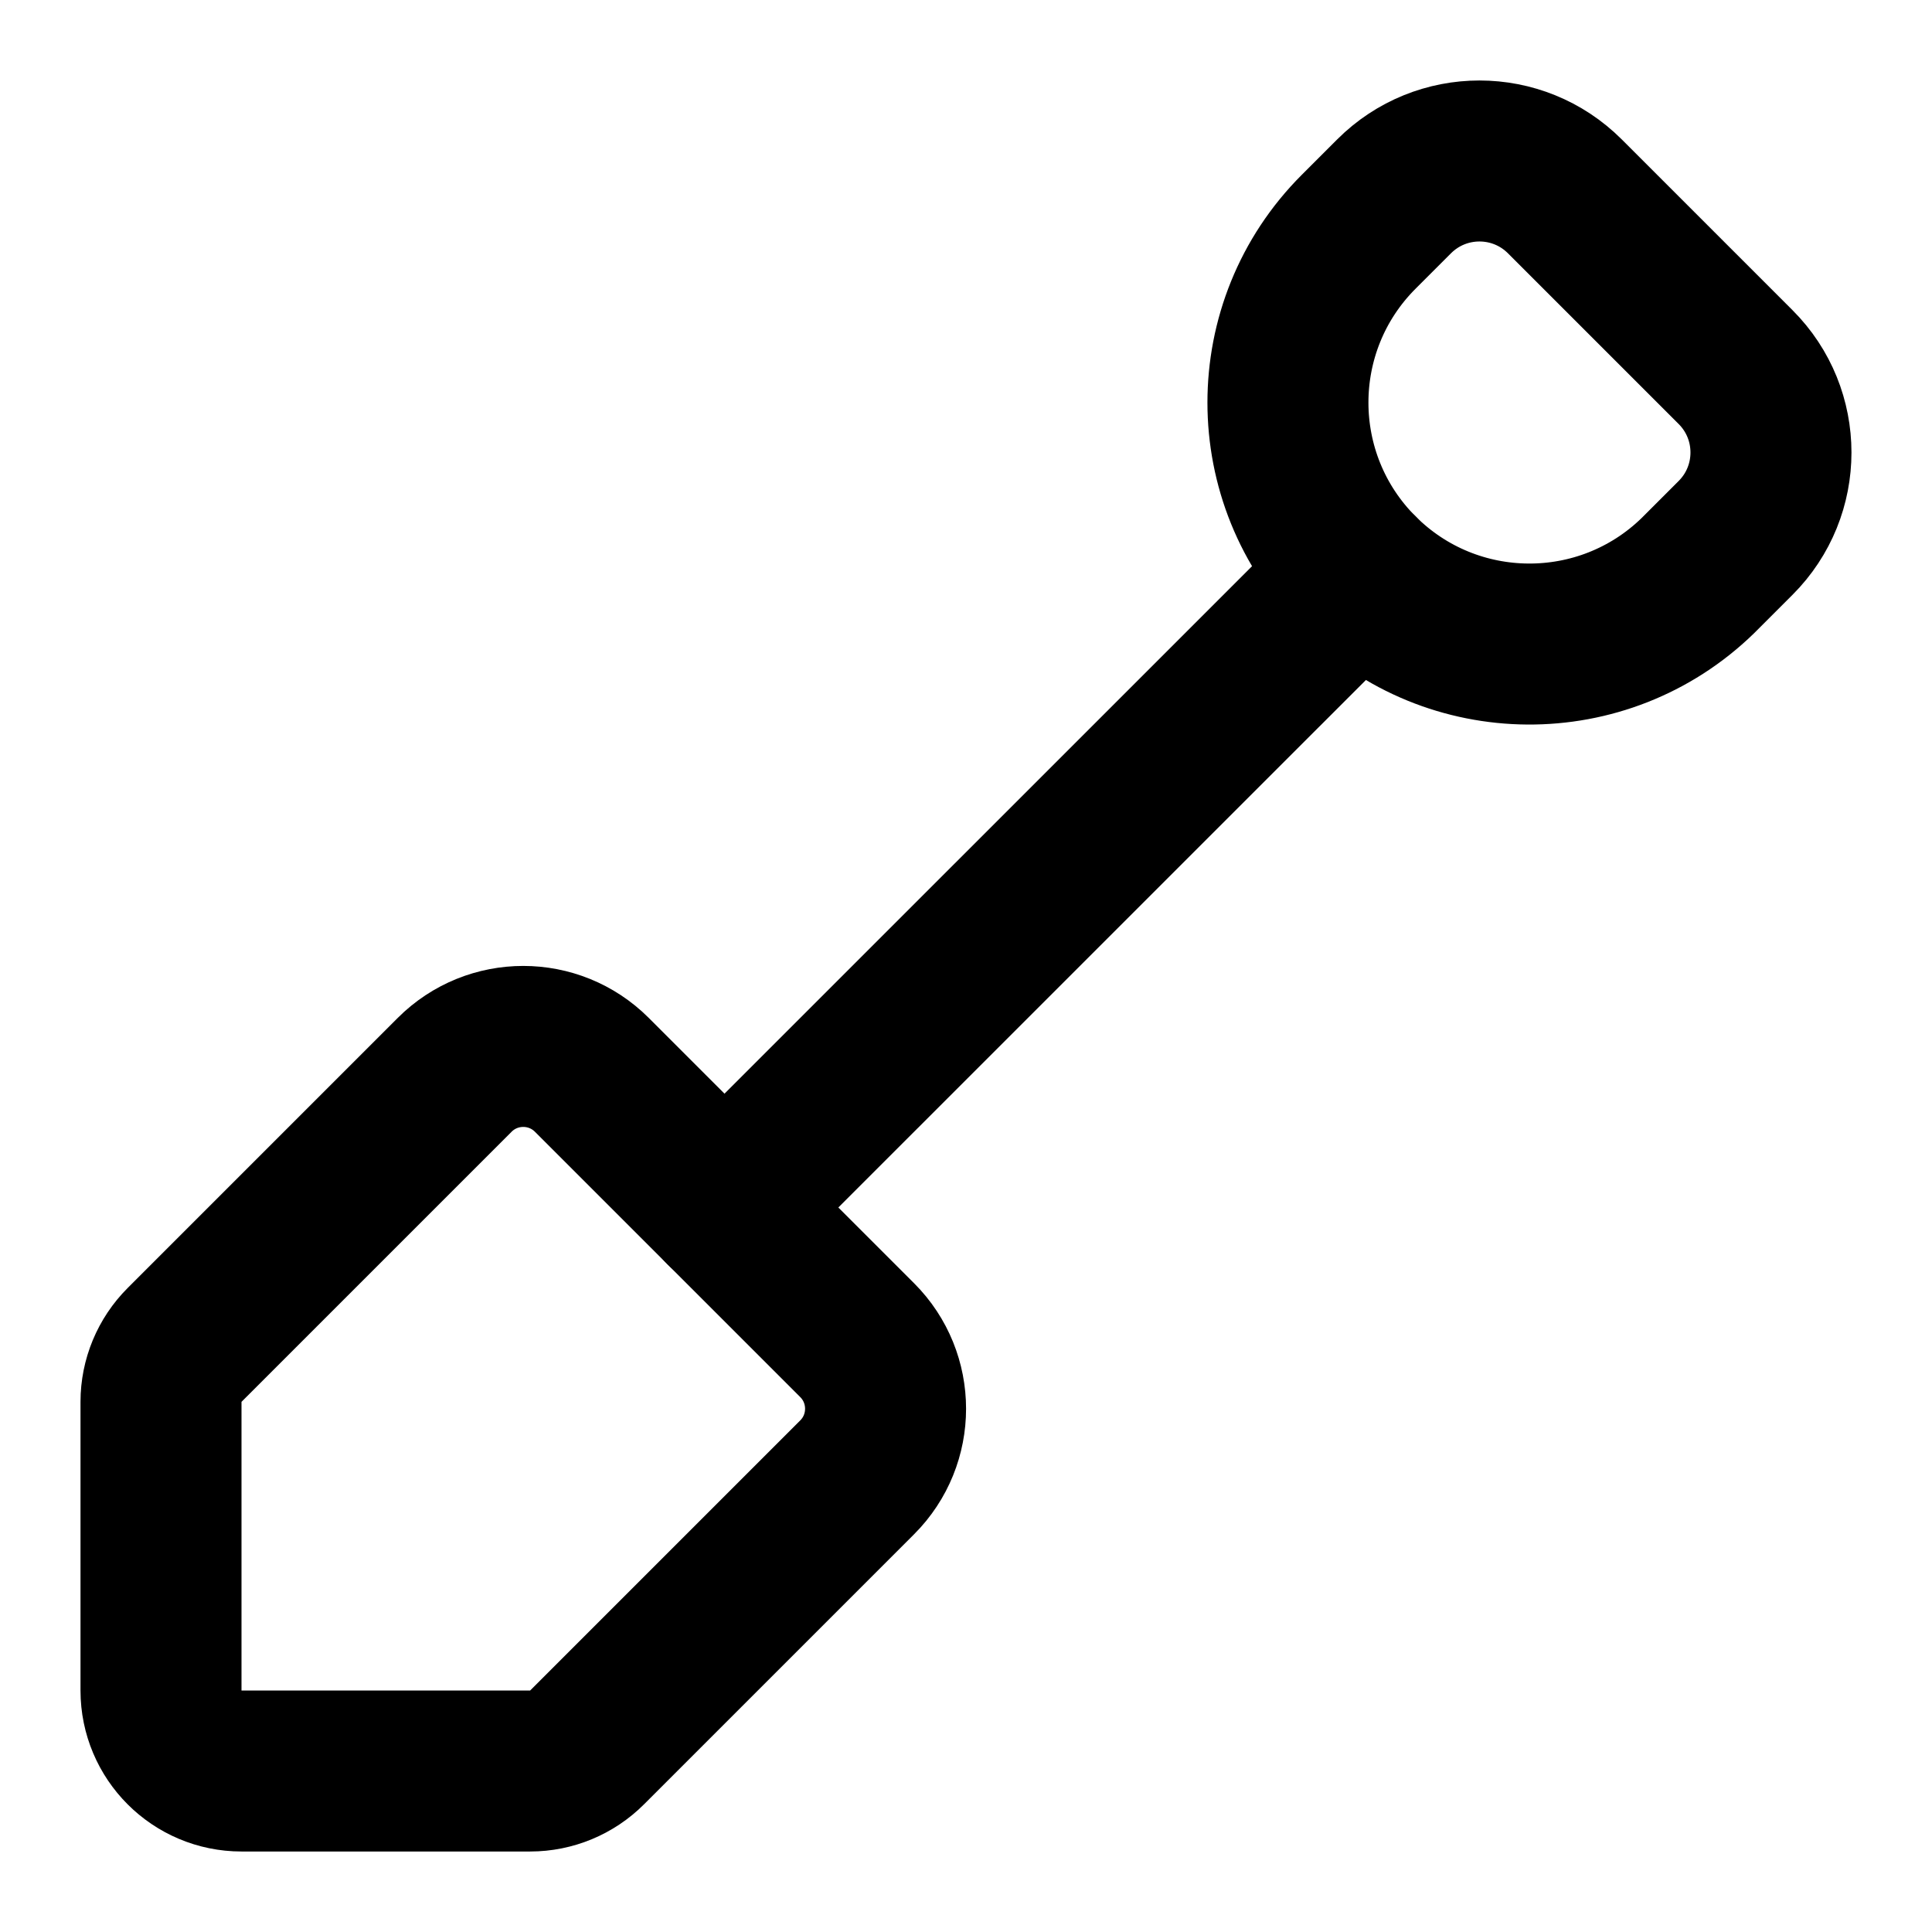
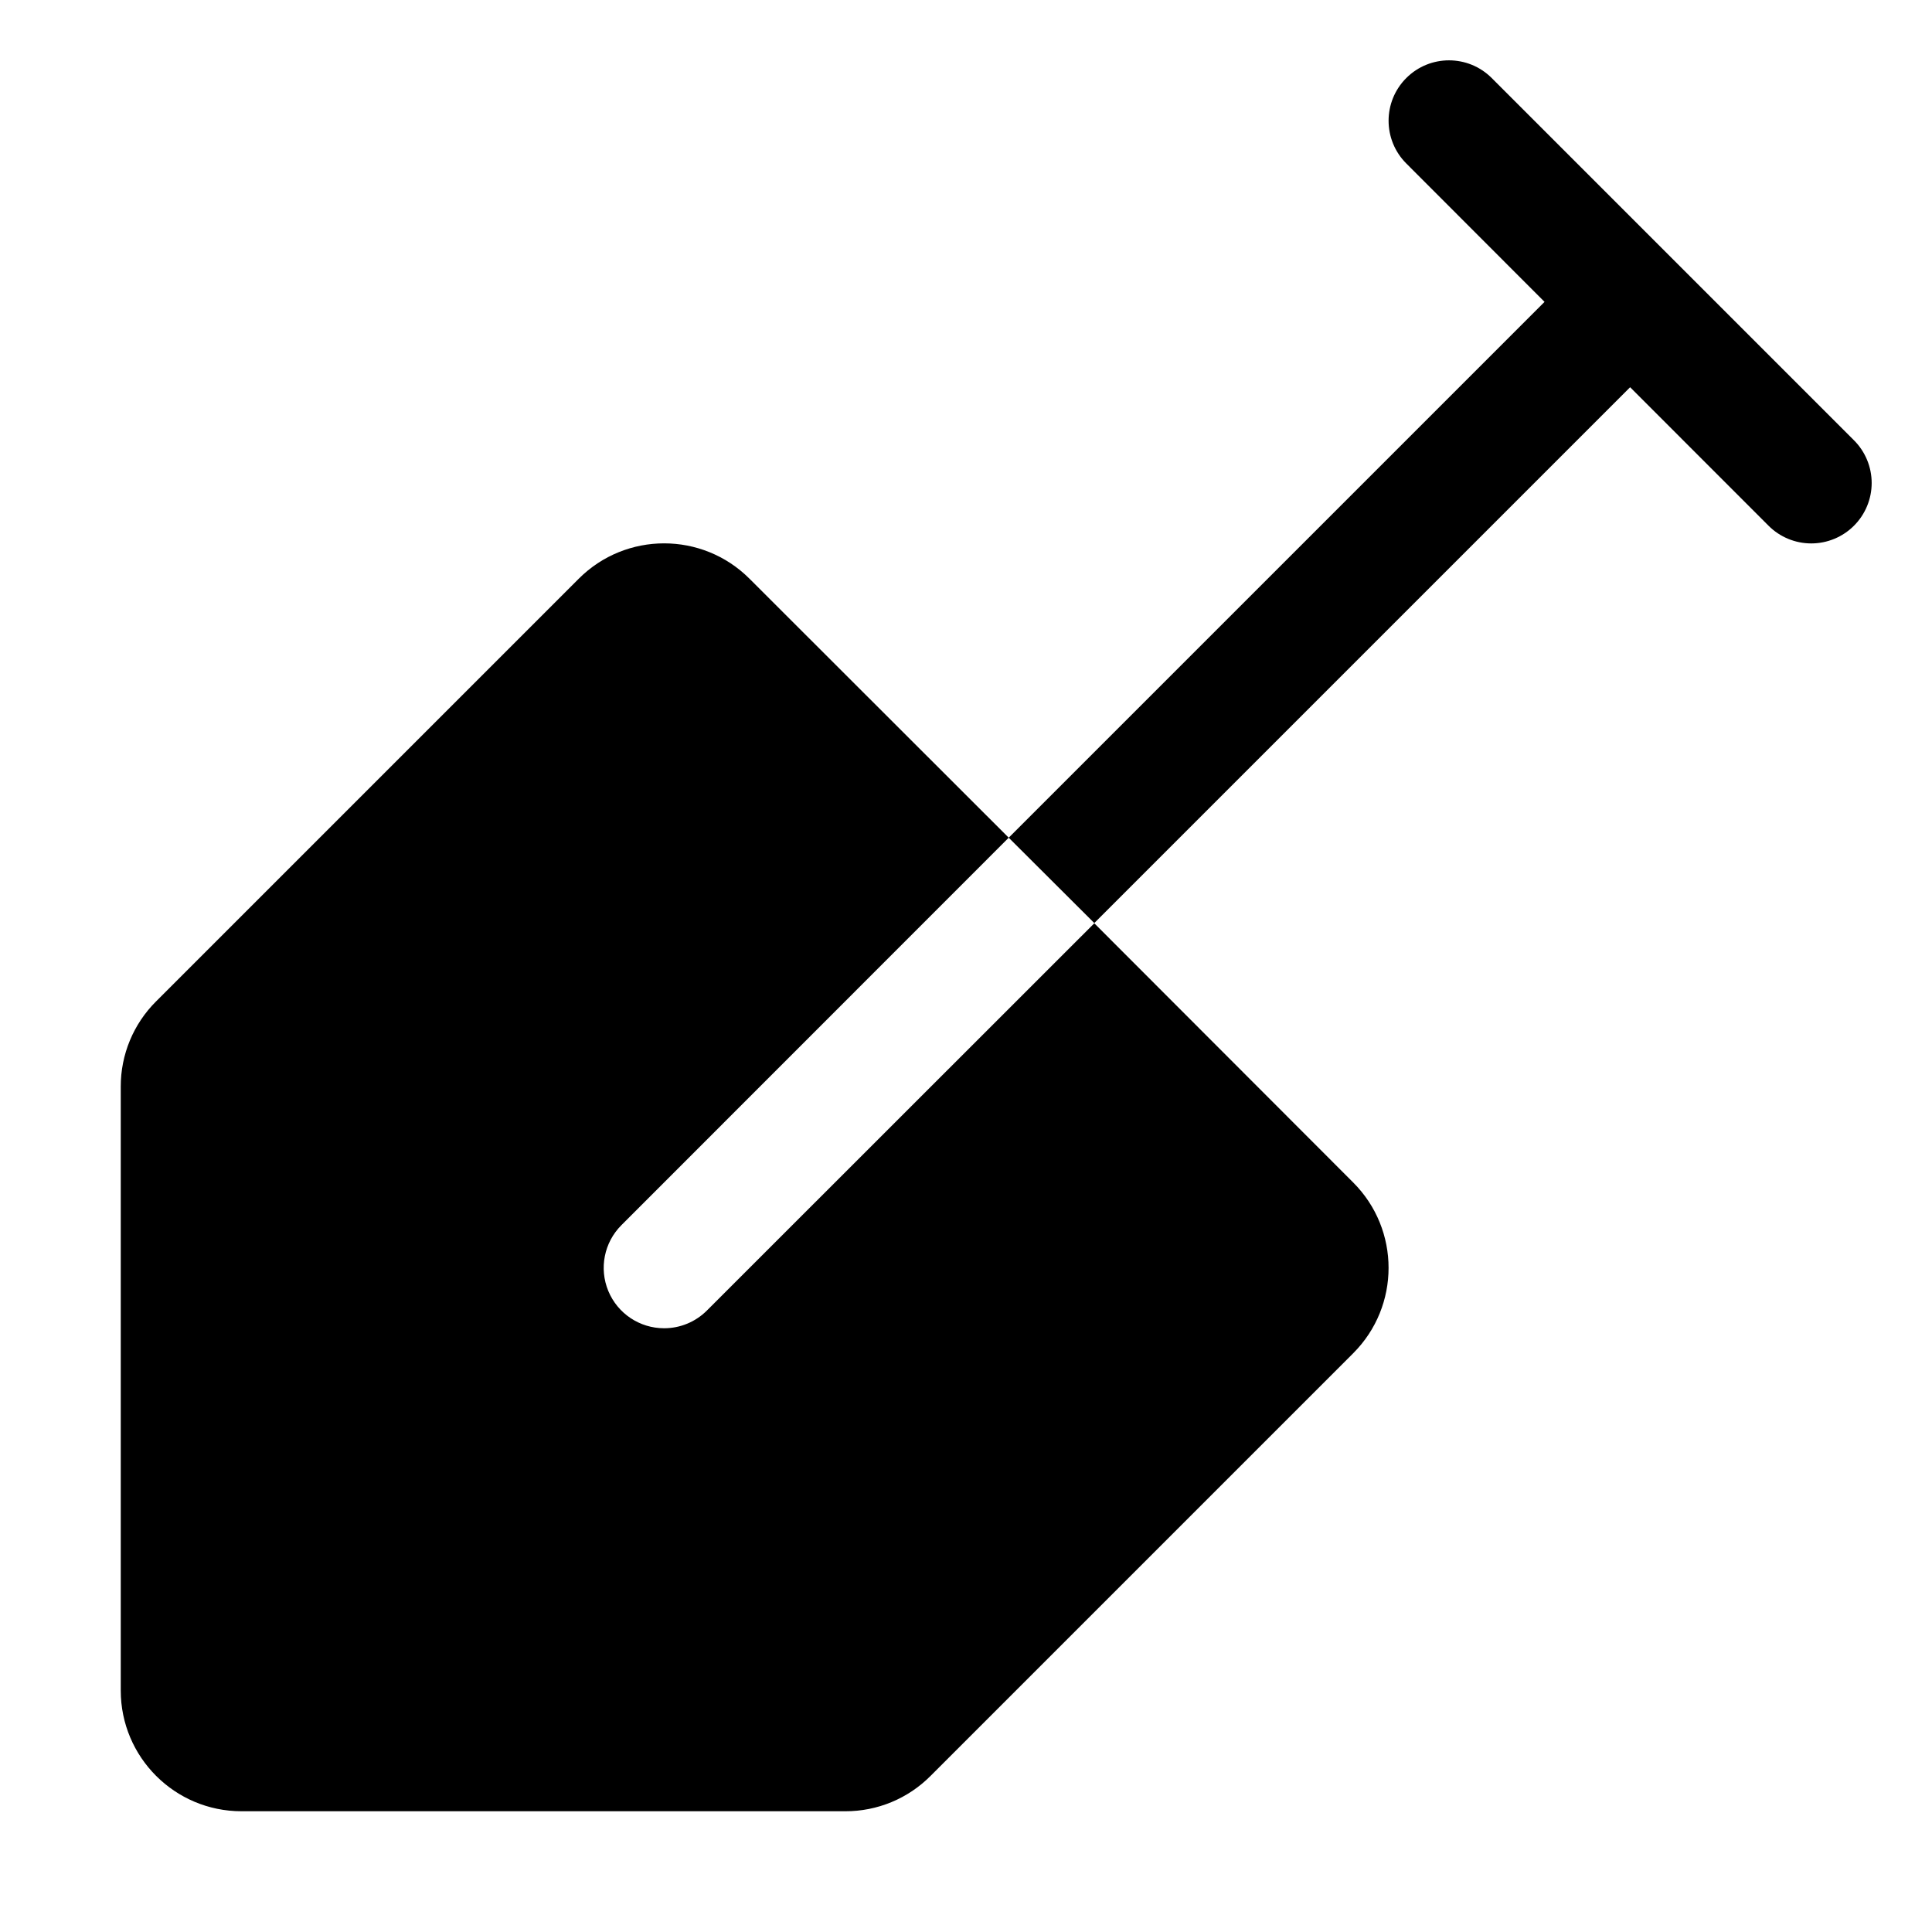
- <svg xmlns="http://www.w3.org/2000/svg" class="lucide lucide-shovel" width="24" height="24" viewBox="0 0 24 24" fill="none" stroke="currentColor" stroke-width="2" stroke-linecap="round" stroke-linejoin="round">
-   <path d="M21.56 4.56a1.5 1.5 0 0 1 0 2.122l-.47.47a3 3 0 0 1-4.212-.03 3 3 0 0 1 0-4.243l.44-.44a1.5 1.5 0 0 1 2.121 0z" />
-   <path d="M3 22a1 1 0 0 1-1-1v-3.586a1 1 0 0 1 .293-.707l3.355-3.355a1.205 1.205 0 0 1 1.704 0l3.296 3.296a1.205 1.205 0 0 1 0 1.704l-3.355 3.355a1 1 0 0 1-.707.293z" />
-   <path d="m9 15 7.879-7.878" />
+ <svg xmlns="http://www.w3.org/2000/svg" viewBox="0 0 256 256" fill="currentColor">
+   <path d="M245.66,69.66a8,8,0,0,1-11.32,0L216,51.31l-71,71L133.66,111l71-71L186.34,21.66a8,8,0,0,1,11.32-11.32l48,48A8,8,0,0,1,245.66,69.66ZM88,176a8,8,0,0,1-5.66-13.66L133.66,111,99.31,76.68a16,16,0,0,0-22.62,0l-56,56A15.89,15.89,0,0,0,16,144v80a16,16,0,0,0,16,16h80a15.86,15.86,0,0,0,11.31-4.69l56-56a16,16,0,0,0,0-22.62L145,122.34,93.66,173.66A8,8,0,0,1,88,176Z" />
</svg>
